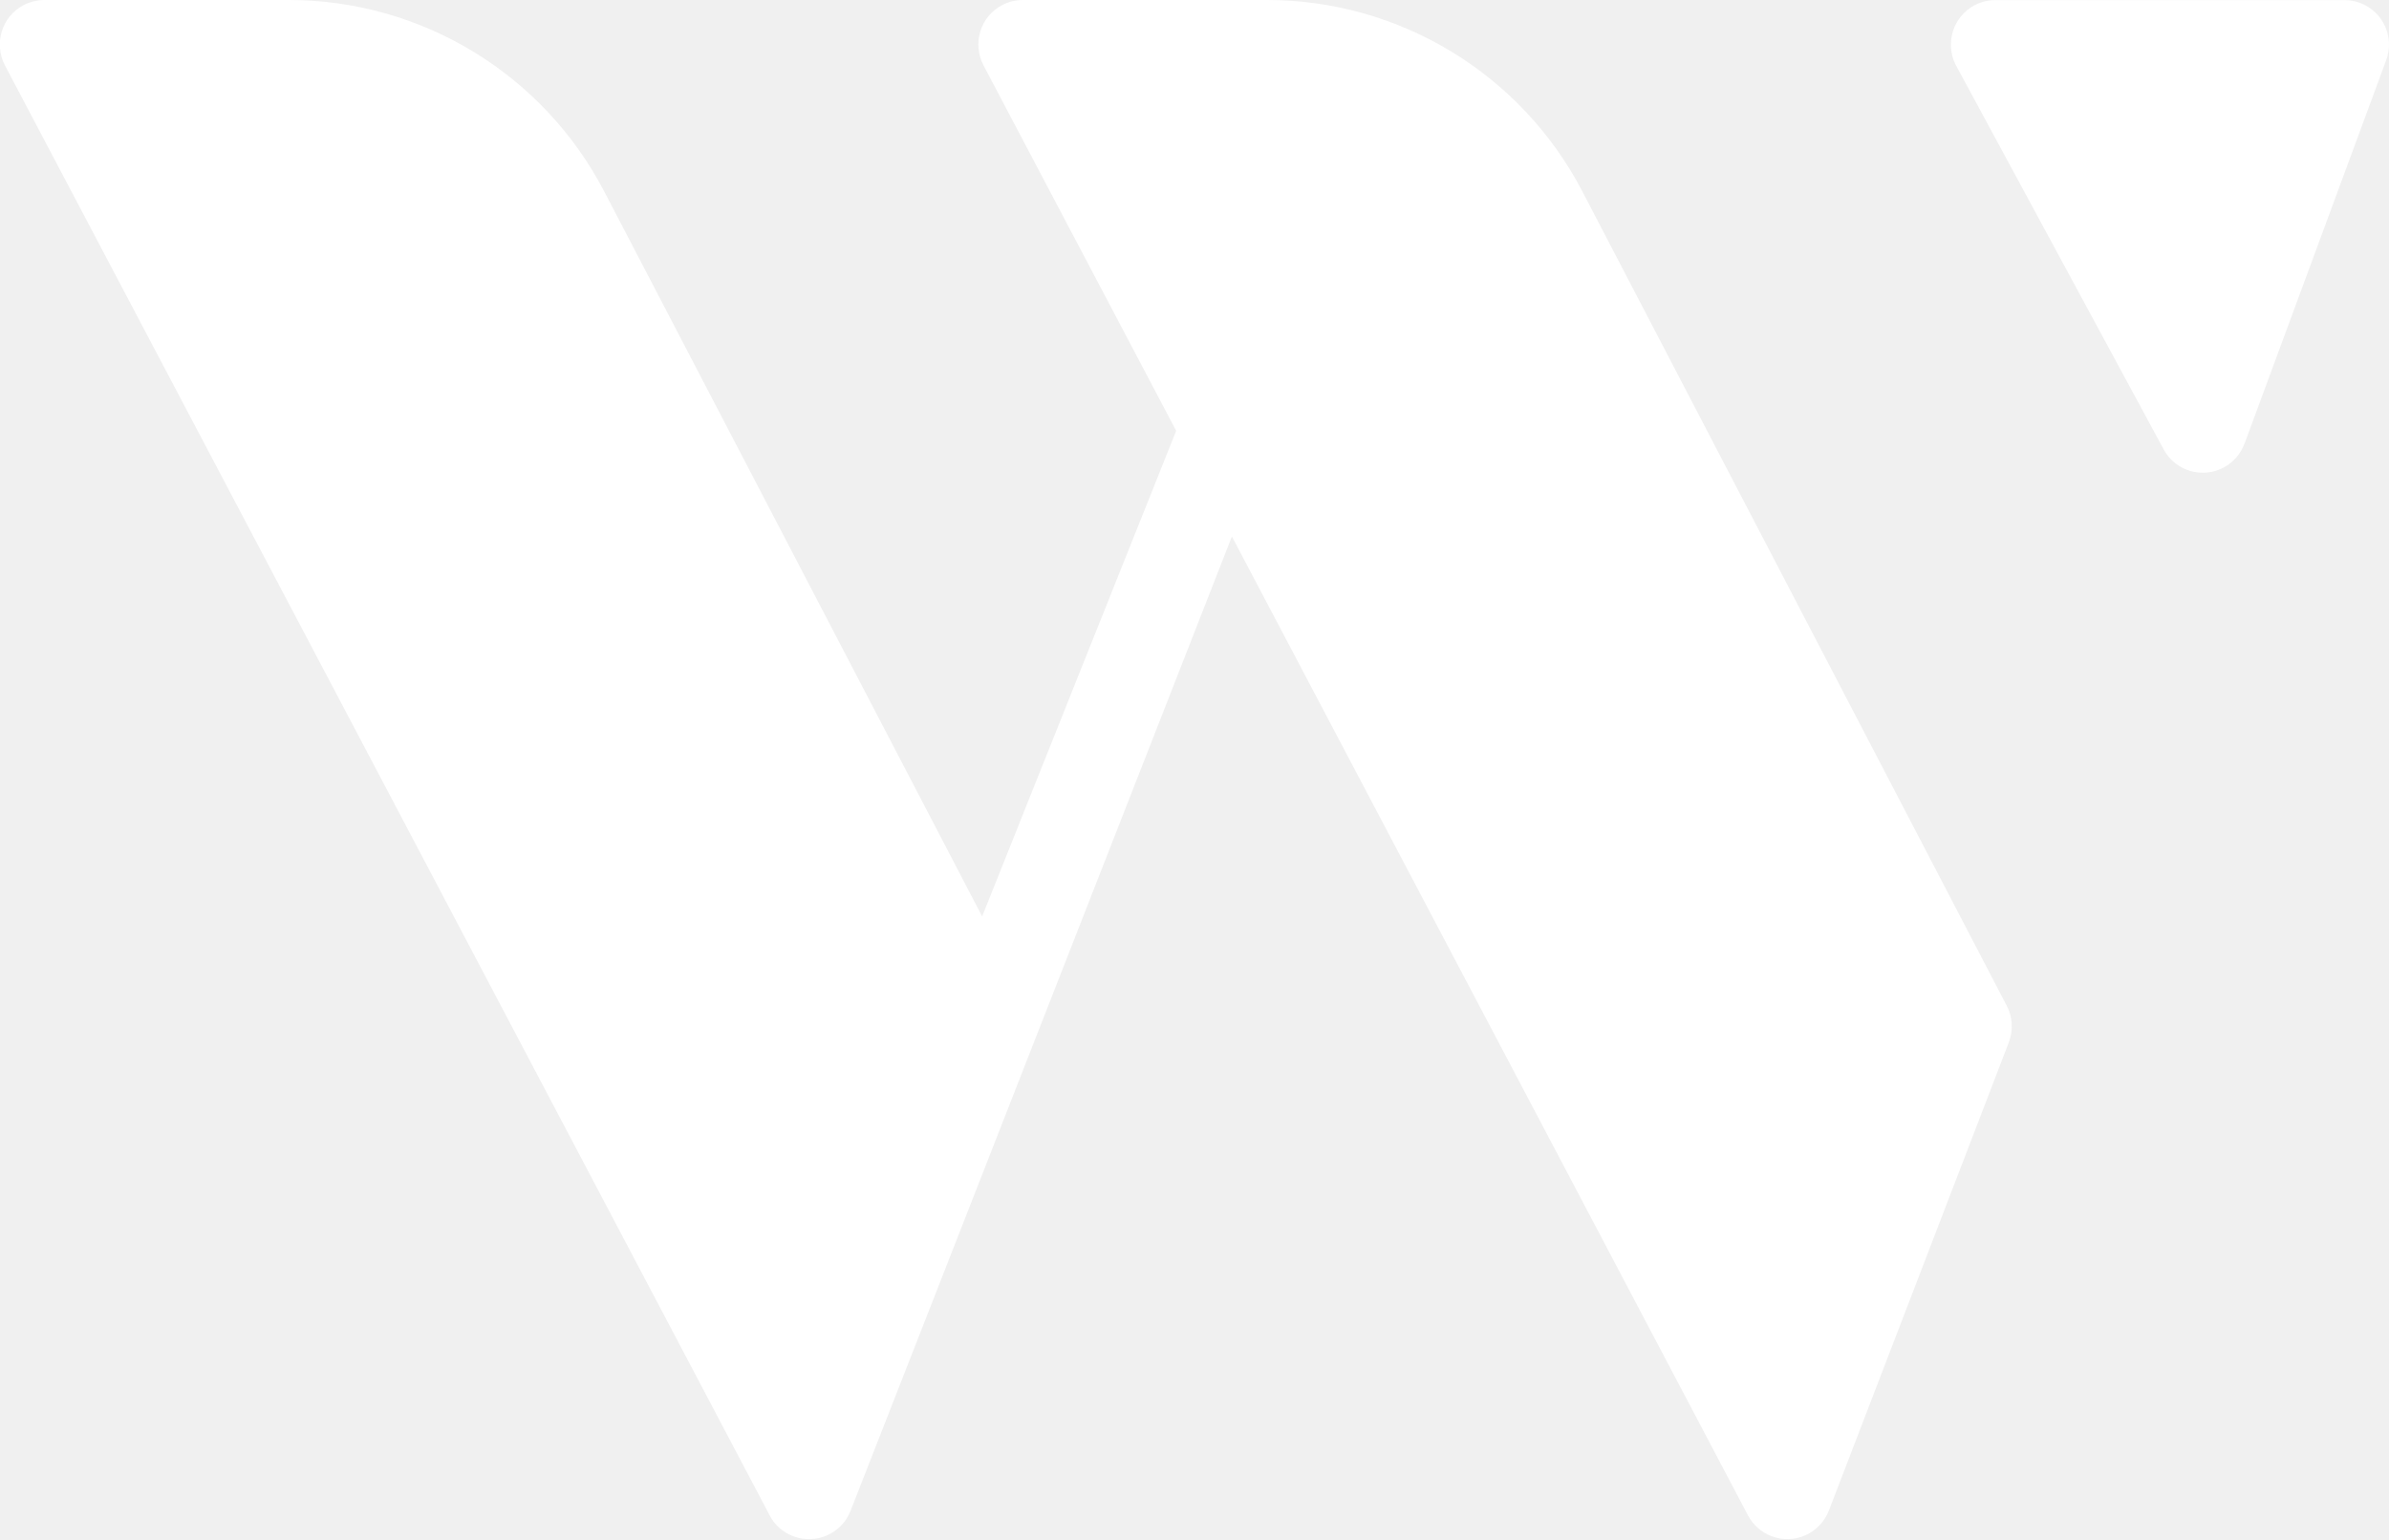
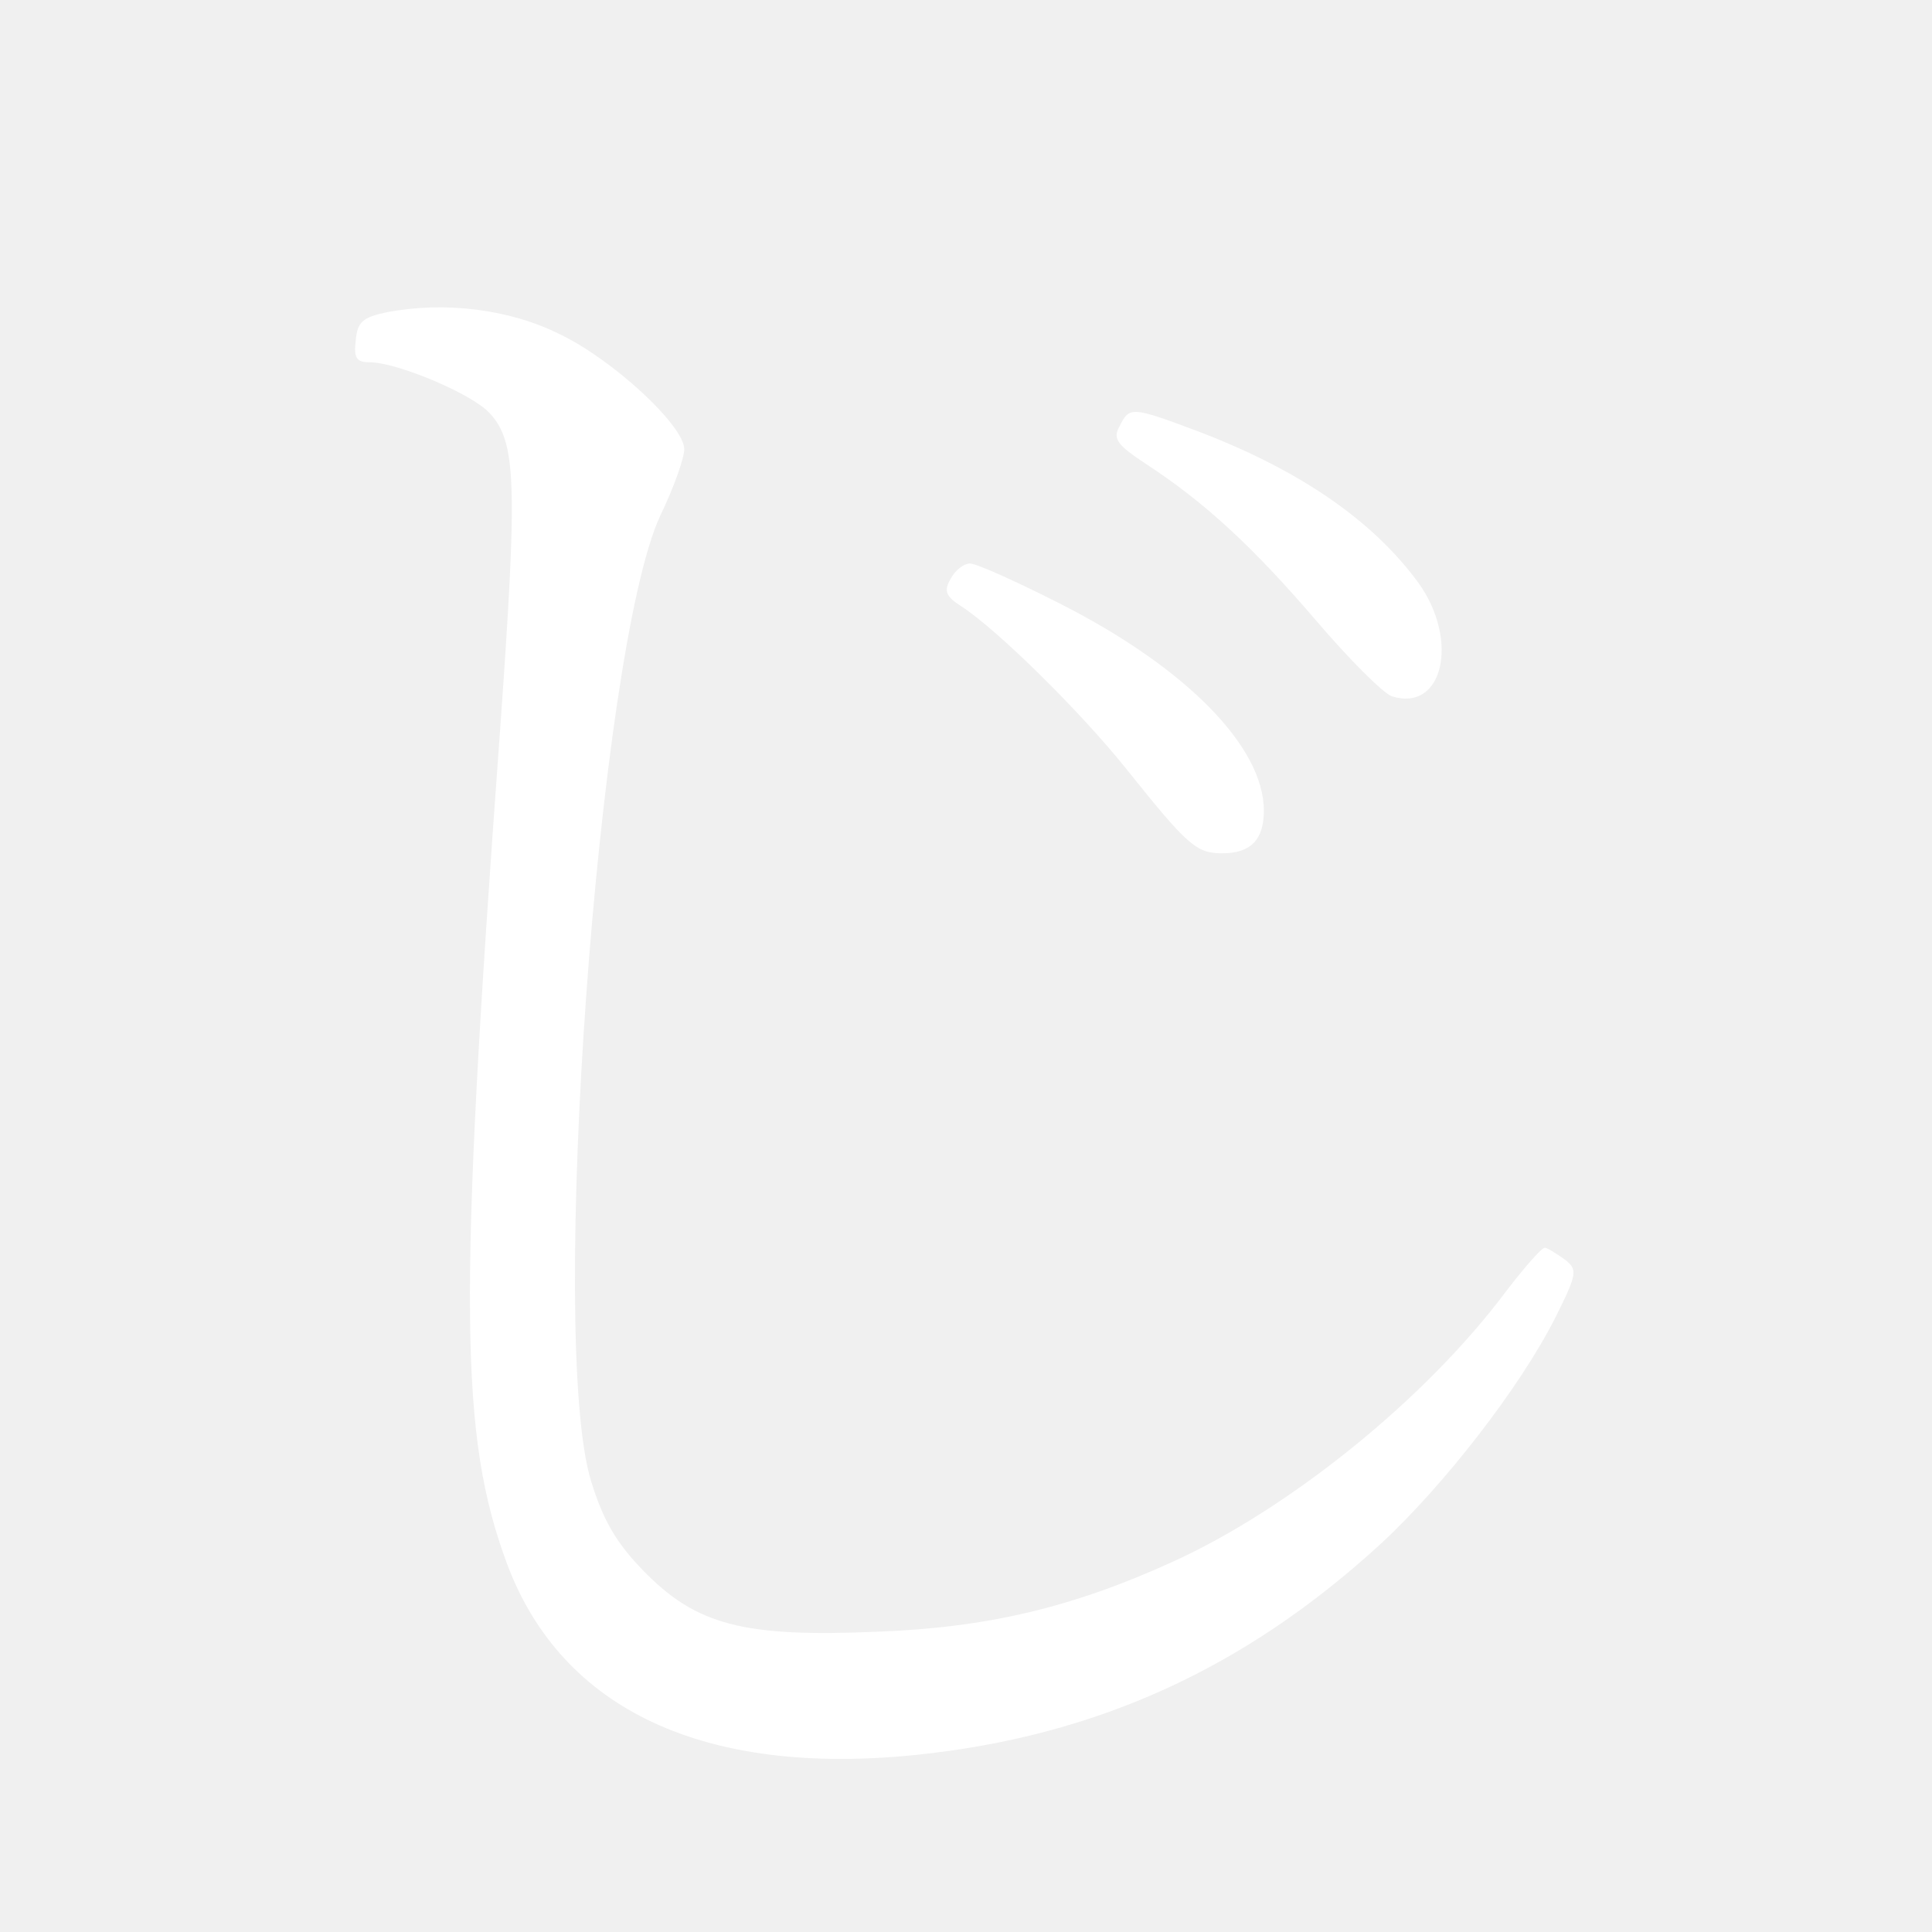
- <svg xmlns="http://www.w3.org/2000/svg" fill="#fff" width="45" height="29" viewBox="0 0 45 29">
-   <path d="M23.203 10.112l-7.18 18.35c-.167.433-.652.648-1.084.482-.19-.073-.35-.212-.44-.39L.092 1.23C-.12.82.033.313.443.097.57.033.7 0 .84 0h4.6c2.497 0 4.786 1.39 5.94 3.605l7.12 13.662 3.655-9.15-3.63-6.887c-.214-.41-.06-.917.35-1.133.12-.064.256-.097.39-.097h4.6c2.497 0 4.786 1.39 5.94 3.605L37.8 18.95c.11.21.124.462.04.686l-3.39 8.824c-.168.434-.65.65-1.084.483-.19-.073-.345-.212-.44-.39l-9.72-18.442zM42.277 8.36c-.07.19-.208.35-.387.446-.406.22-.914.07-1.135-.34L36.848 1.24c-.067-.123-.1-.26-.1-.4 0-.463.374-.838.836-.838h6.578c.1 0 .198.018.29.052.435.16.656.643.496 1.077l-2.67 7.23z" />
+ <svg xmlns="http://www.w3.org/2000/svg" version="1.0" width="240pt" height="240pt" viewBox="0 0 240 240" preserveAspectRatio="xMidYMid meet">
+   <g transform="translate(0,240) scale(0.1,-0.1)" fill="#fff" stroke="none">
+     <path d="M480 2012 c-29 -6 -36 -12 -38 -34 -3 -23 1 -28 17 -28 34 0 127 -39 149 -63 34 -36 35 -89 13 -397 -52 -711 -50 -874 9 -1033 68 -181 245 -264 508 -237 223 23 408 107 577 262 78 72 173 194 217 281 28 56 28 60 11 73 -10 7 -21 14 -24 14 -4 0 -25 -24 -48 -54 -100 -134 -269 -270 -414 -336 -125 -57 -231 -82 -368 -87 -165 -7 -224 8 -290 76 -34 35 -50 63 -65 112 -53 176 9 1031 86 1198 17 35 30 72 30 83 0 29 -88 111 -155 143 -62 31 -143 41 -215 27z" />
+     <path d="M1391 1871 c-9 -16 -4 -23 32 -47 74 -48 135 -105 212 -195 41 -48 83 -90 94 -94 64 -20 84 70 33 141 -57 78 -149 141 -276 189 -80 30 -83 30 -95 6z" />
+     <path d="M1181 1681 c-9 -15 -6 -22 13 -34 46 -30 149 -132 205 -202 76 -95 87 -105 119 -105 36 0 52 17 52 53 0 79 -96 177 -251 256 -55 28 -106 51 -114 51 -8 0 -19 -9 -24 -19z" />
+   </g>
</svg>
